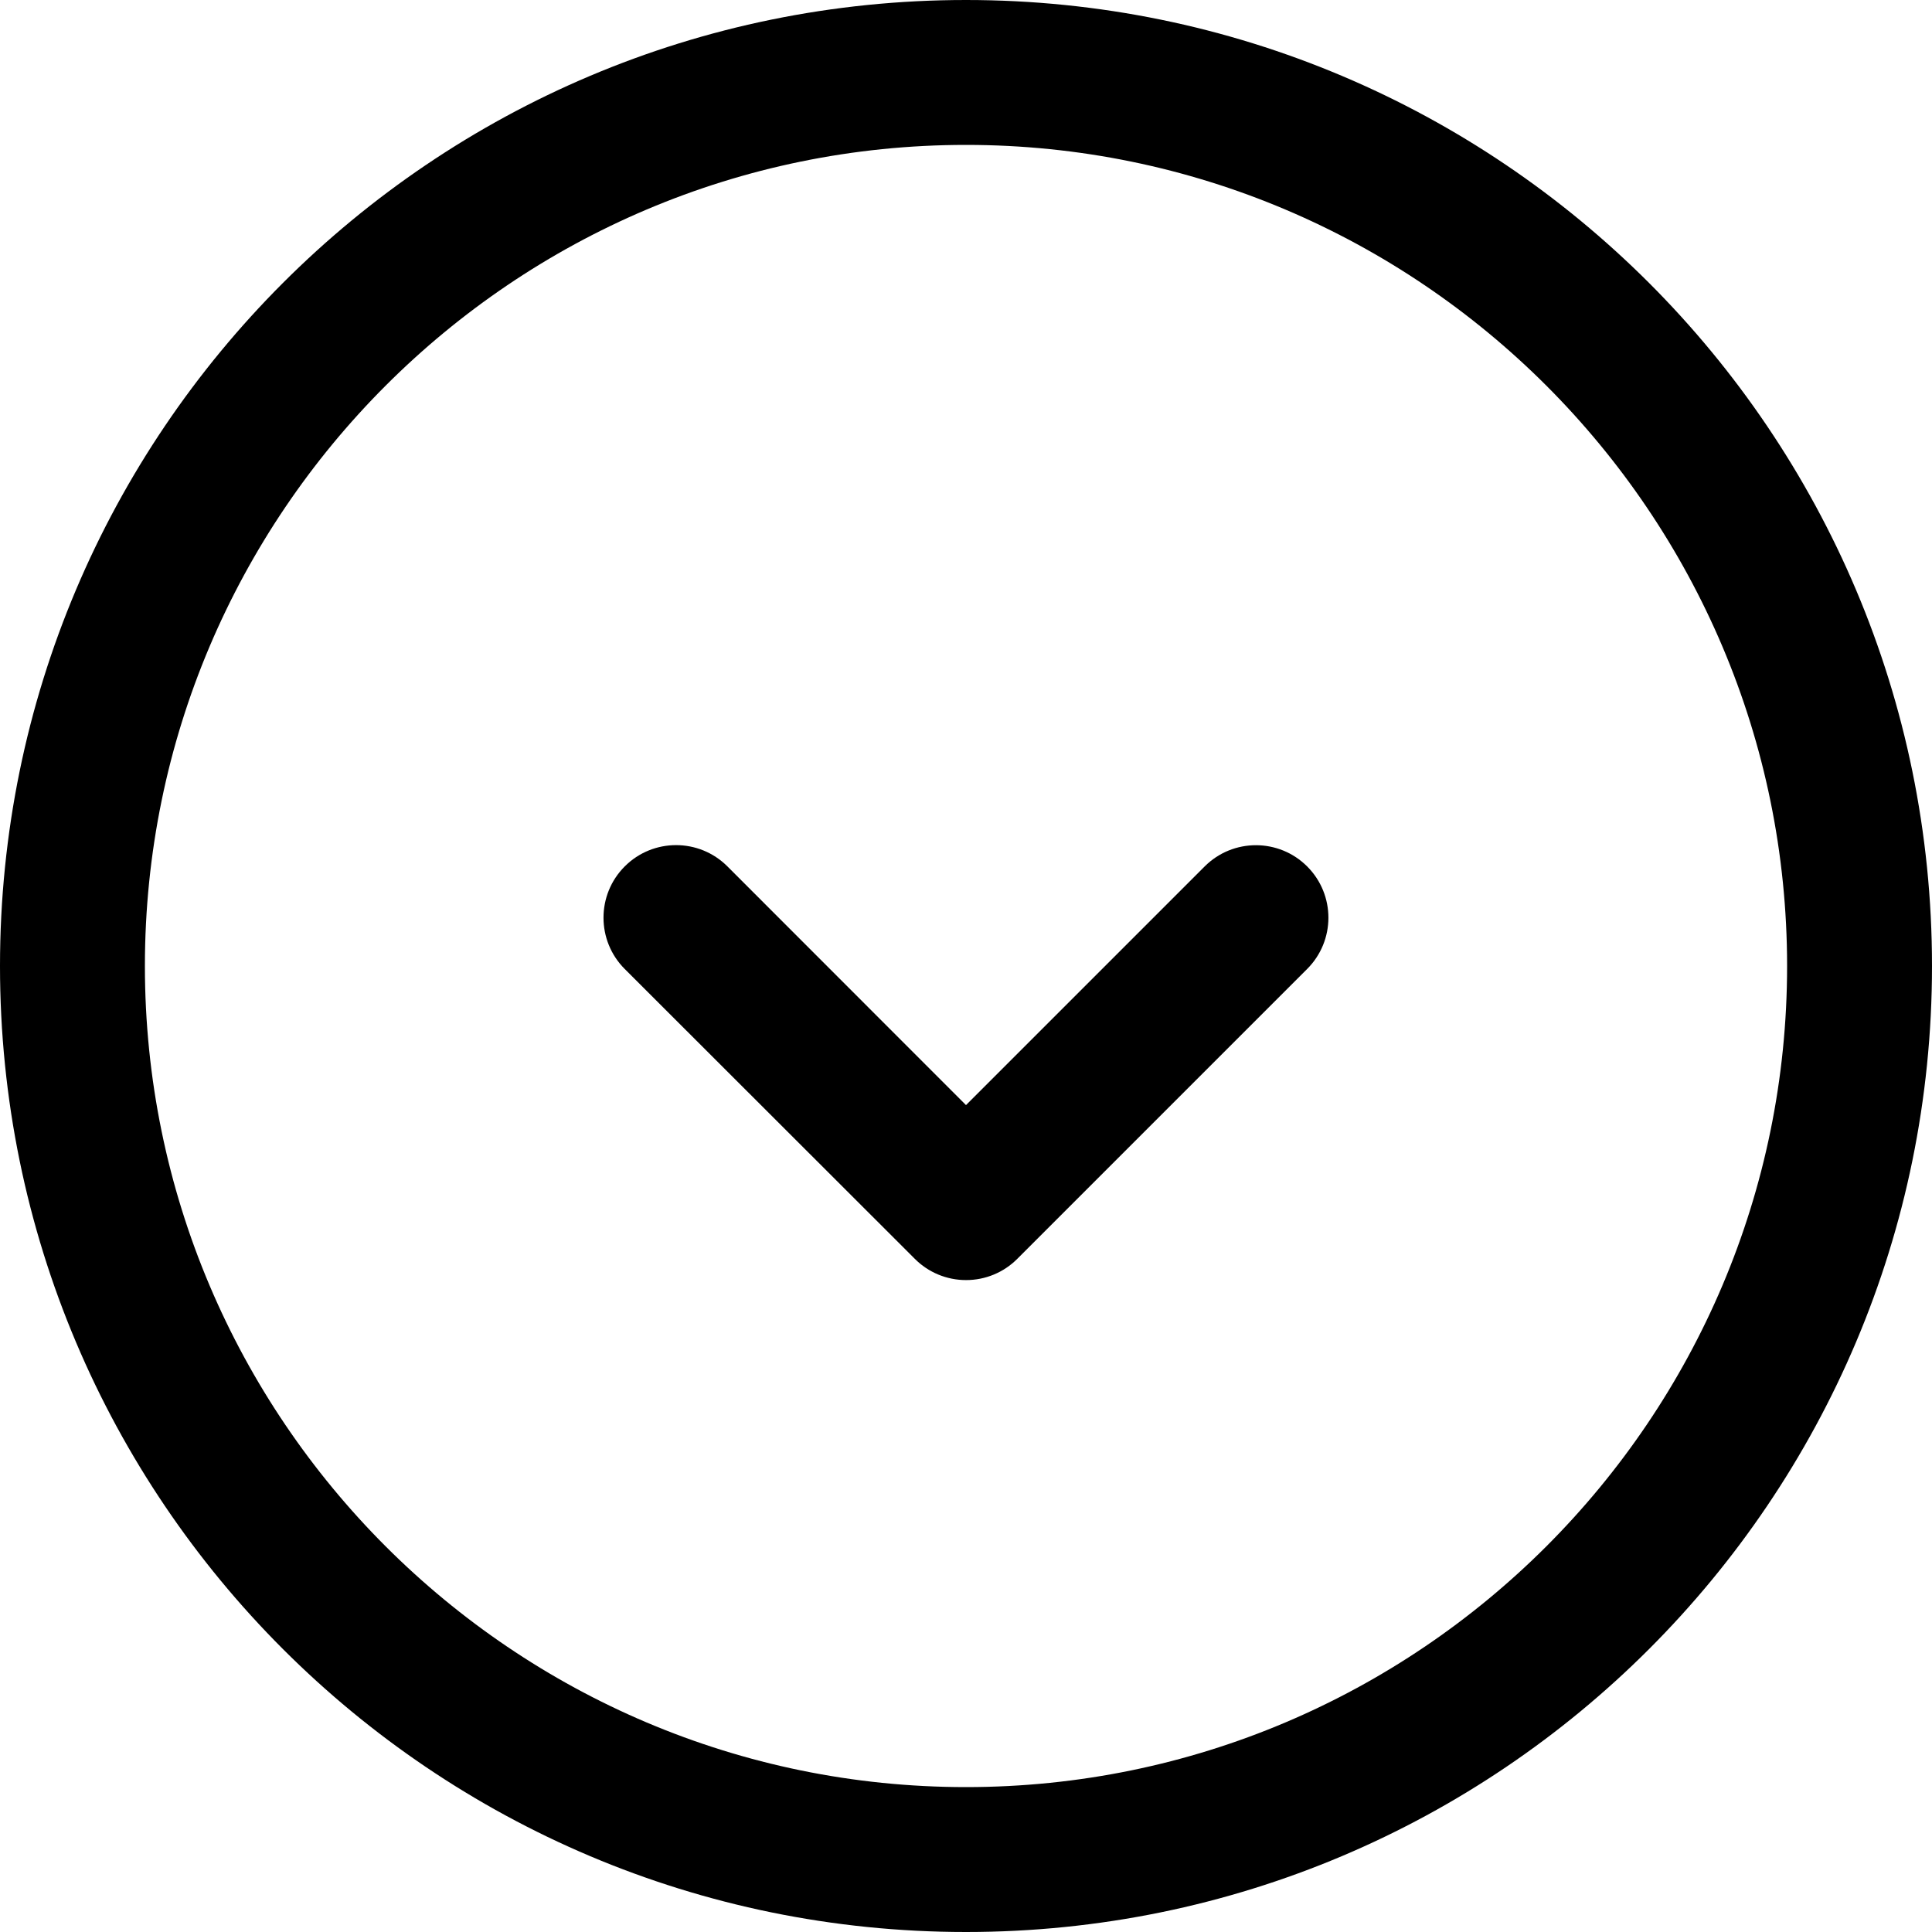
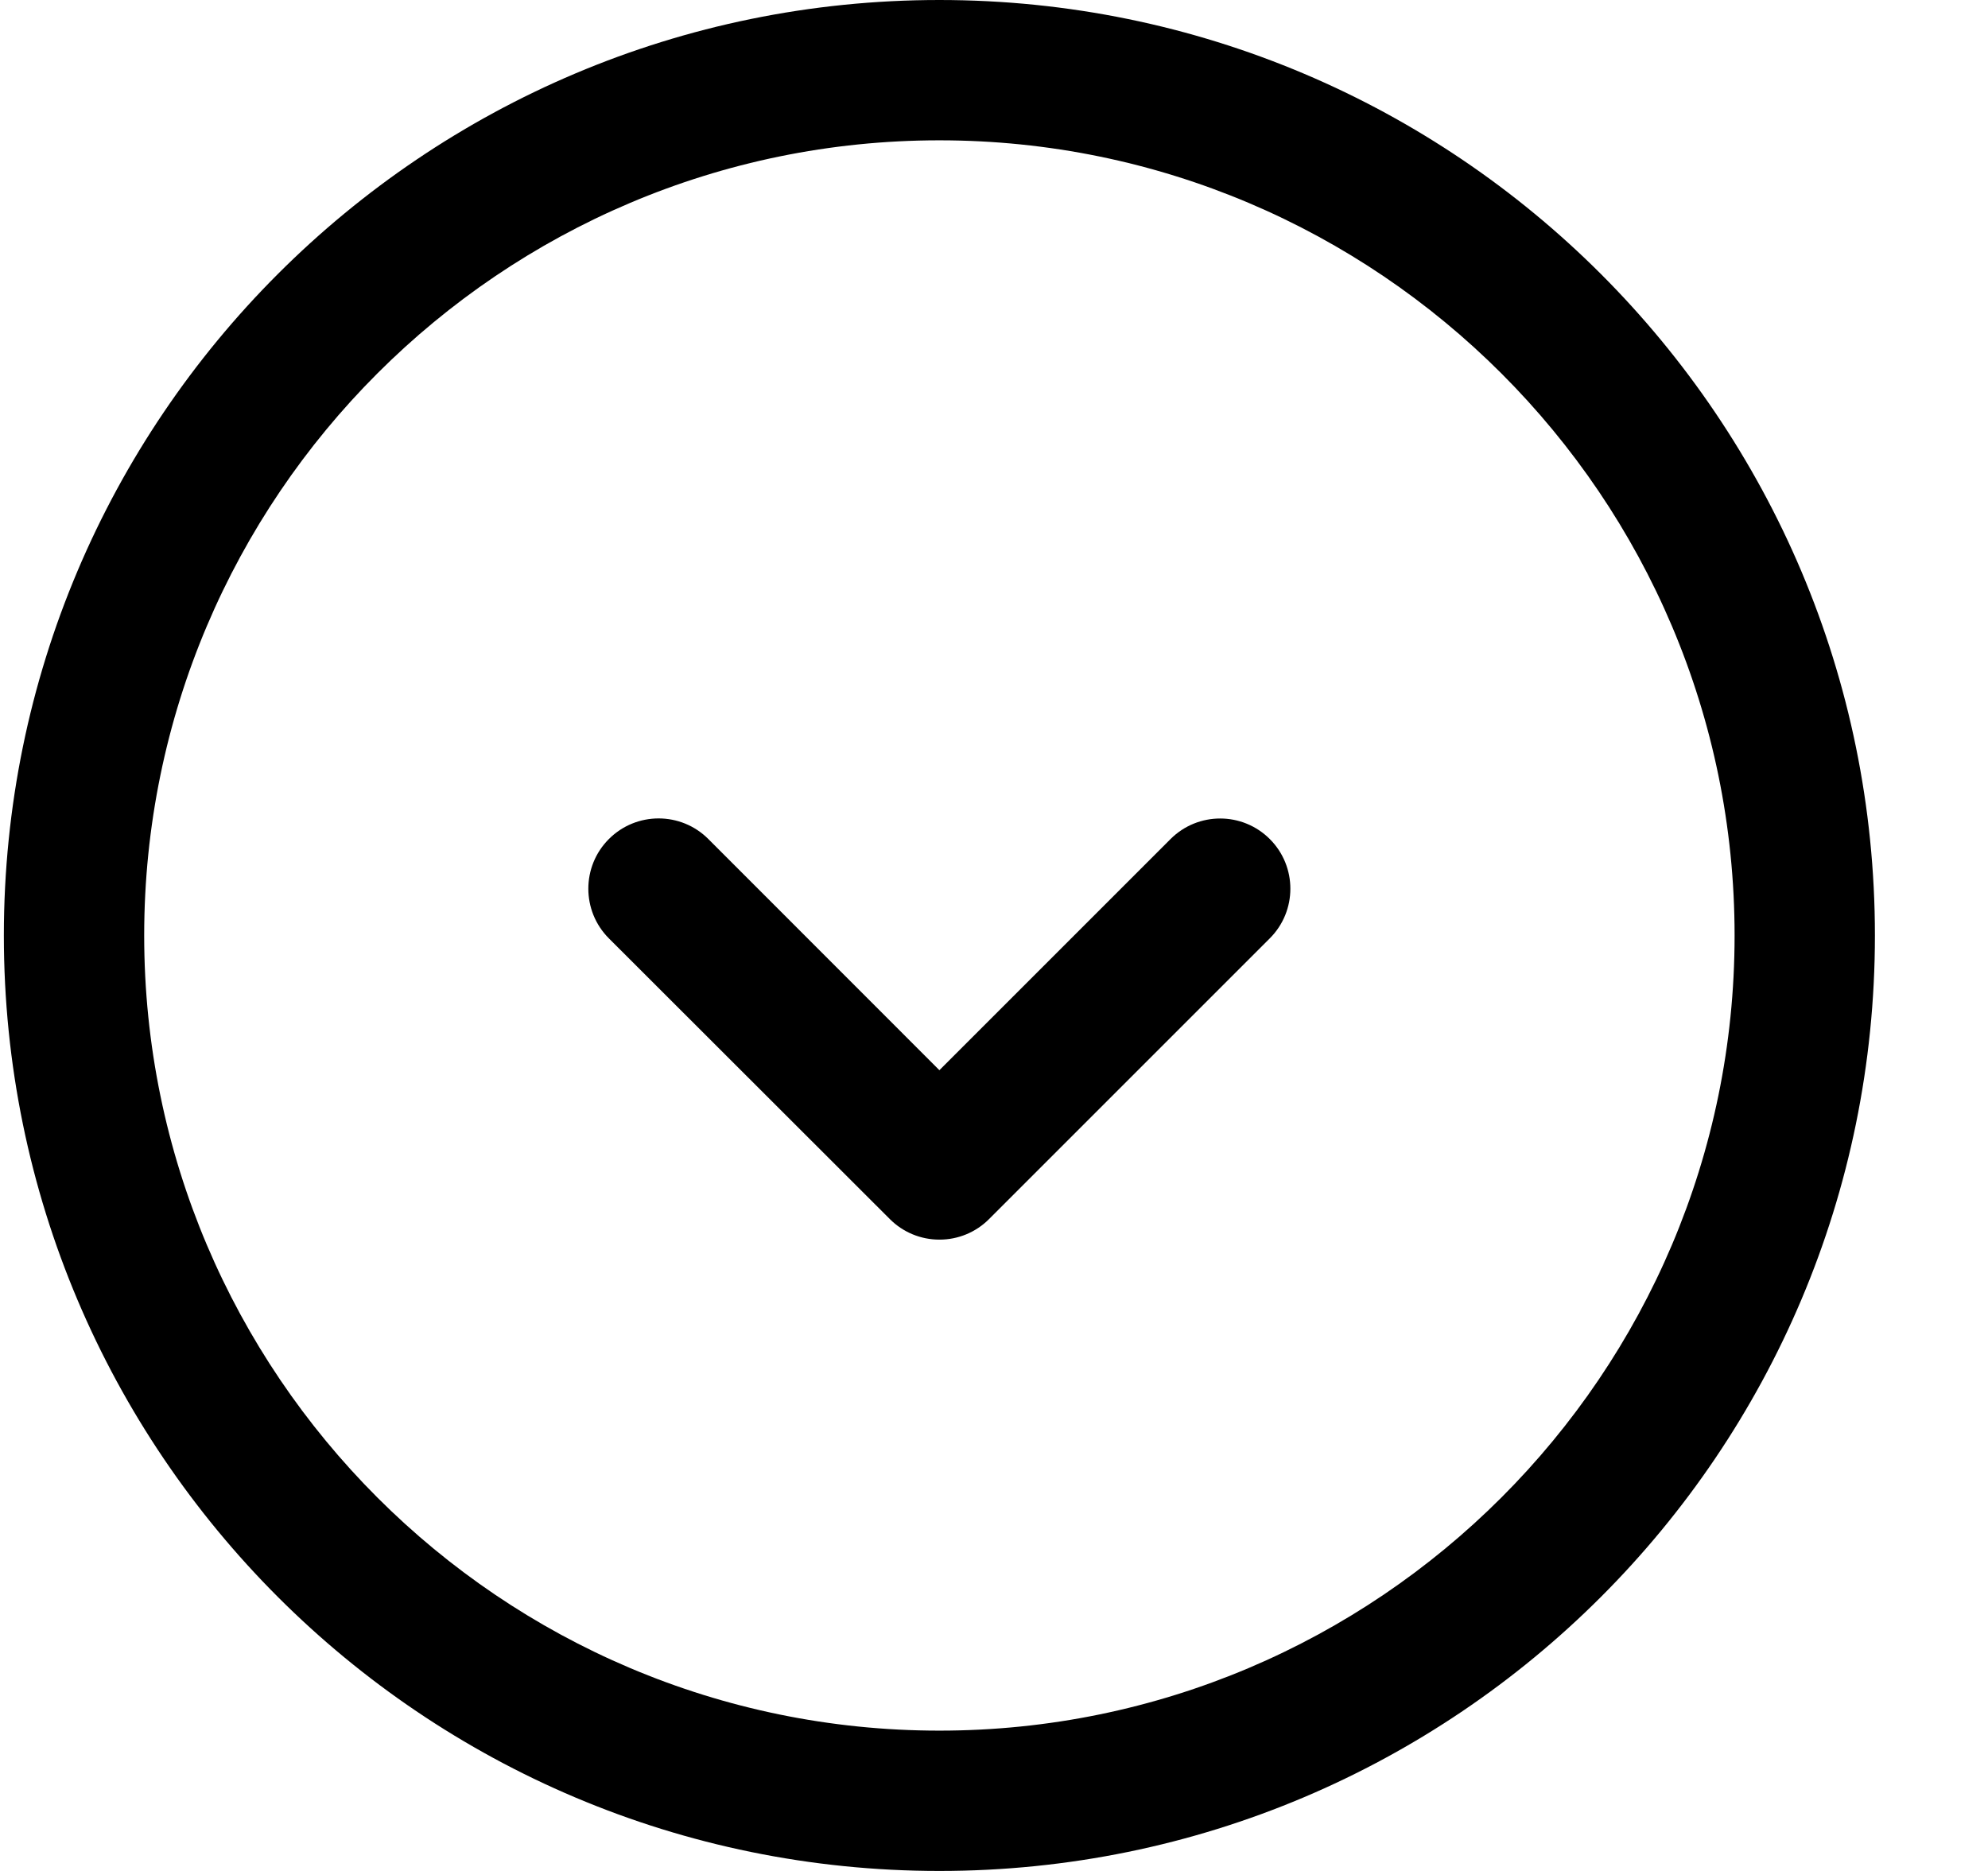
- <svg xmlns="http://www.w3.org/2000/svg" viewBox="0 0 16 16">
-   <path d="M8 0a8 8 0 1 0 0 16A8 8 0 0 0 8 0m0 1.2c3.75 0 6.8 3.05 6.8 6.8s-3.05 6.8-6.8 6.8S1.2 11.75 1.2 8 4.25 1.2 8 1.2m0 9.401a.597.597 0 0 1-.424-.176l-2.402-2.4a.601.601 0 0 1 .85-.85L8 9.152l1.977-1.977a.6.6 0 0 1 .848.85l-2.4 2.4a.597.597 0 0 1-.425.176" />
+ <svg xmlns="http://www.w3.org/2000/svg" viewBox="0 0 17 16">
+   <path d="M8.033 0a8 8 0 1 0 0 16 8 8 0 0 0 0-16m0 1.2c3.75 0 6.8 3.05 6.8 6.8s-3.05 6.8-6.8 6.8-6.8-3.05-6.8-6.8 3.05-6.8 6.8-6.8m0 9.401a.597.597 0 0 1-.424-.176l-2.402-2.4a.601.601 0 0 1 .85-.85l1.976 1.977 1.977-1.977a.6.6 0 0 1 .848.85l-2.4 2.4a.597.597 0 0 1-.425.176" />
</svg>
